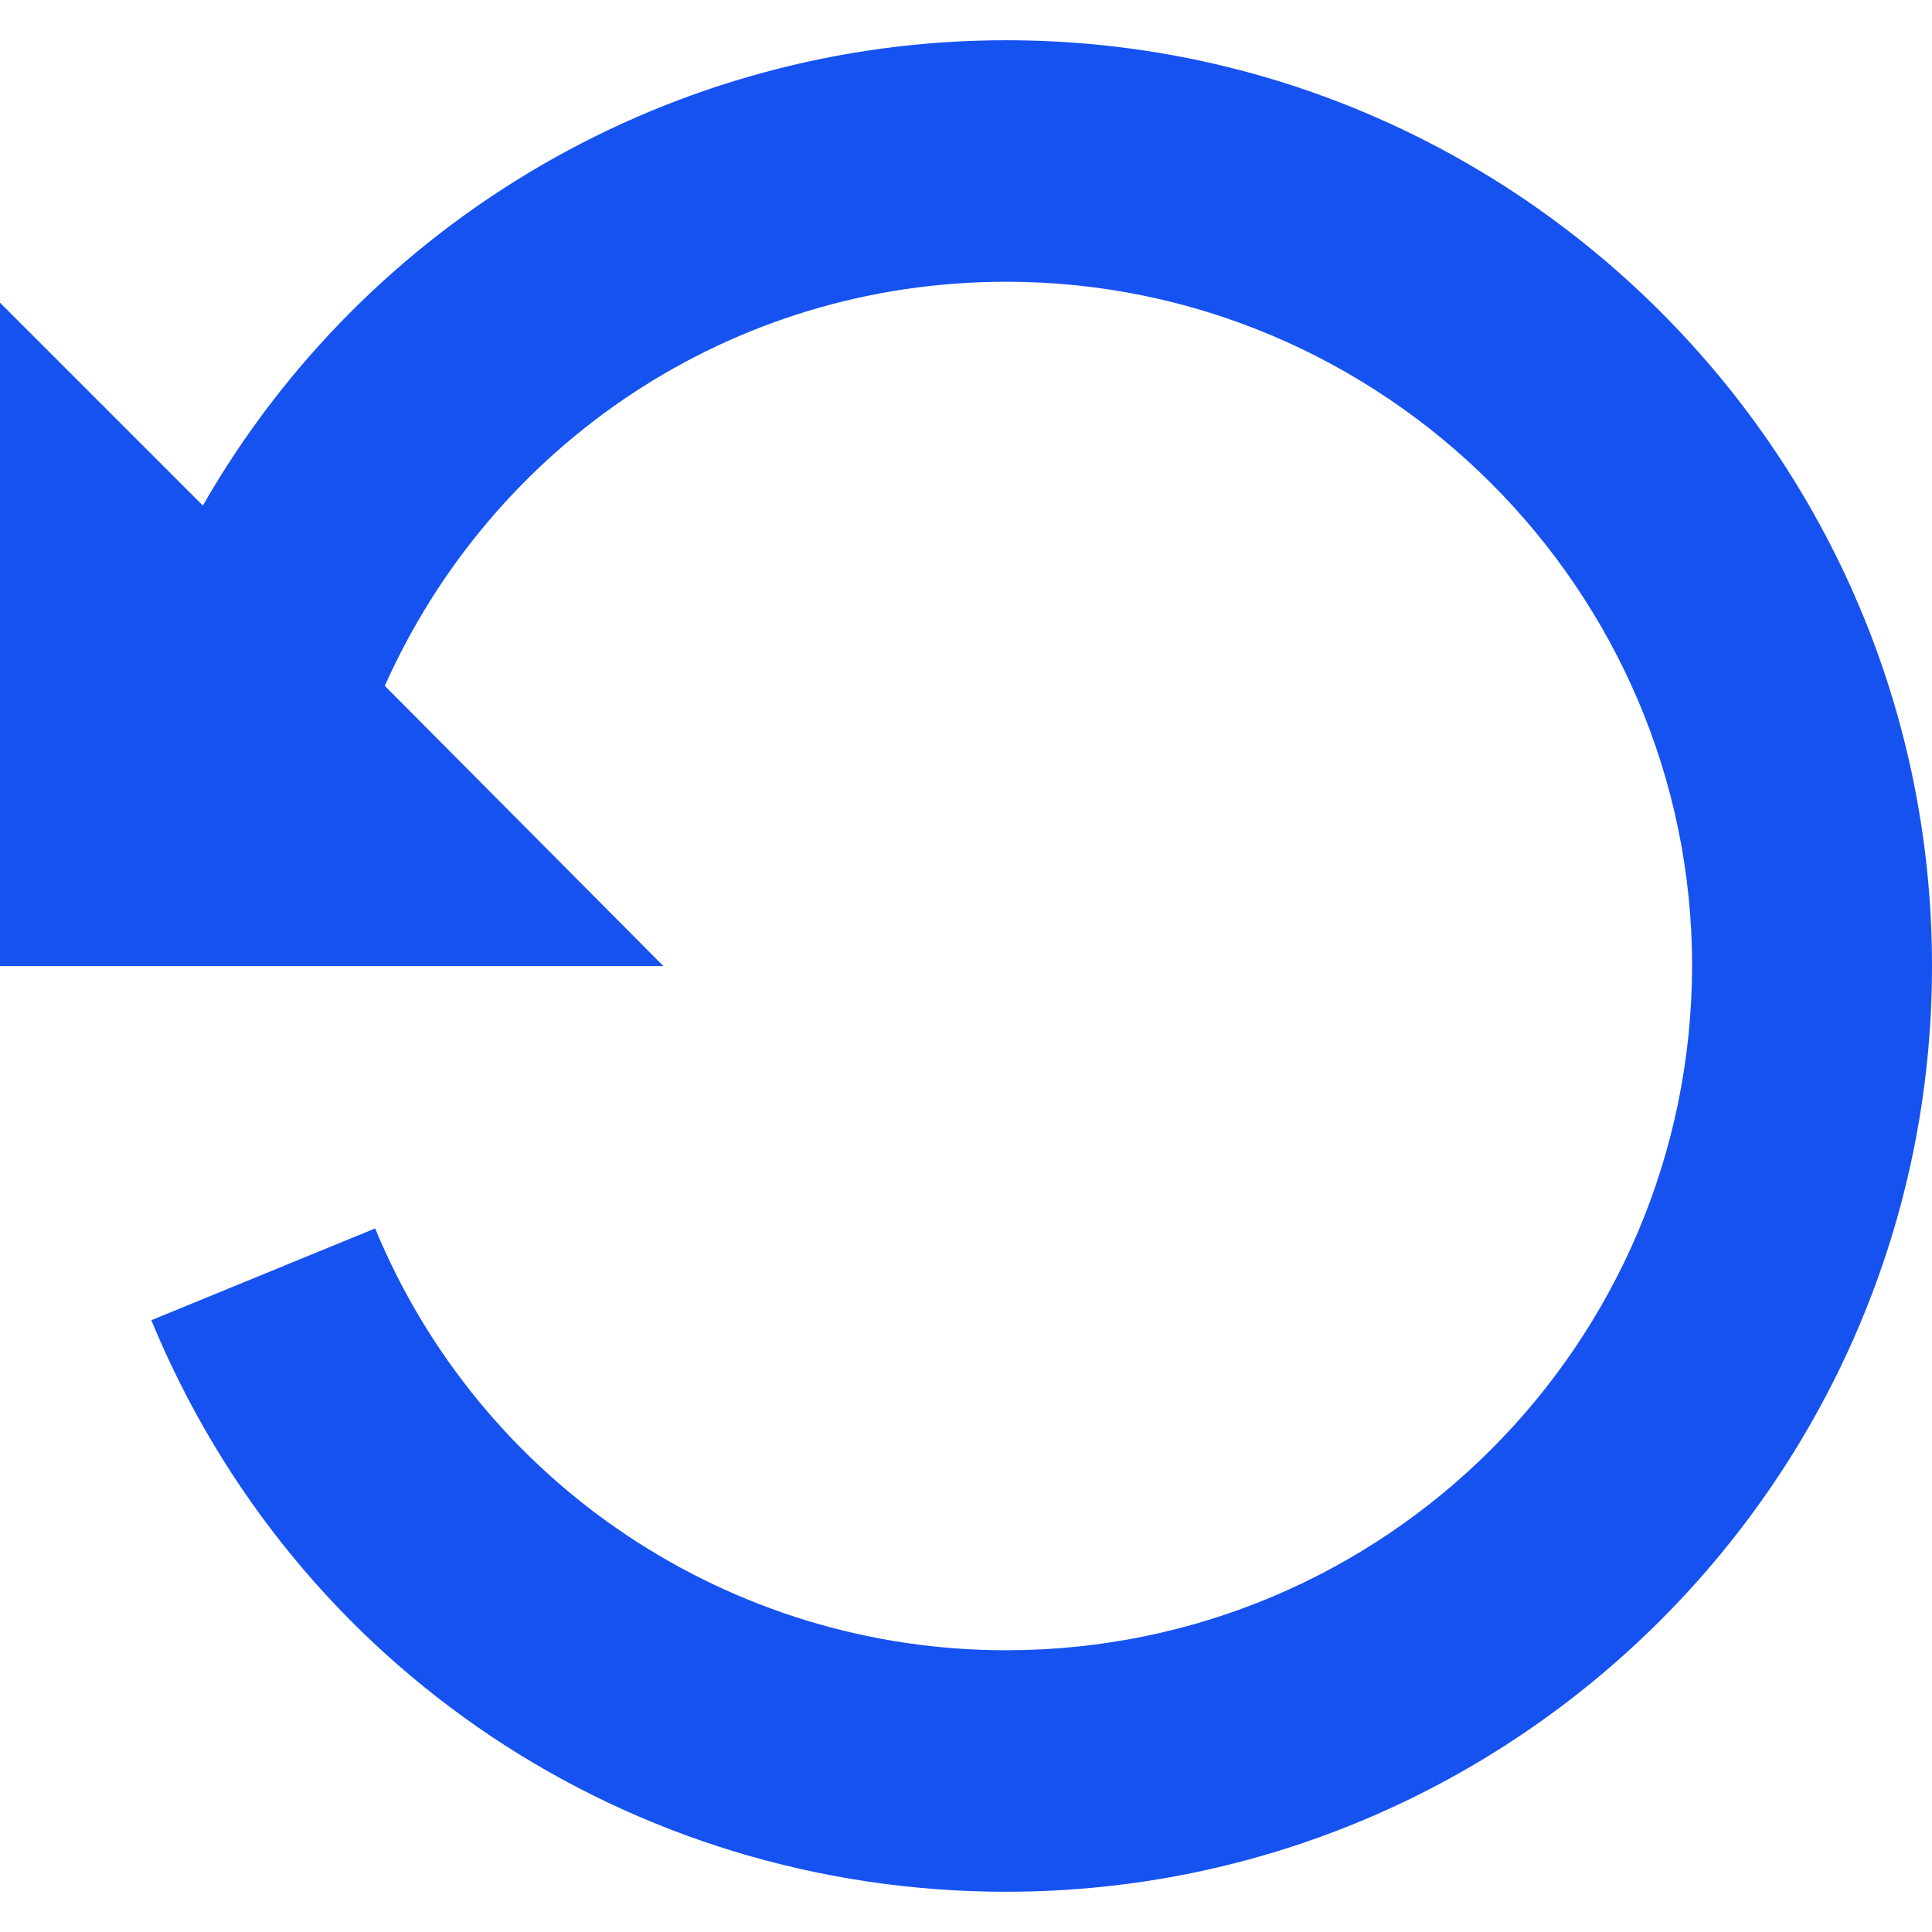
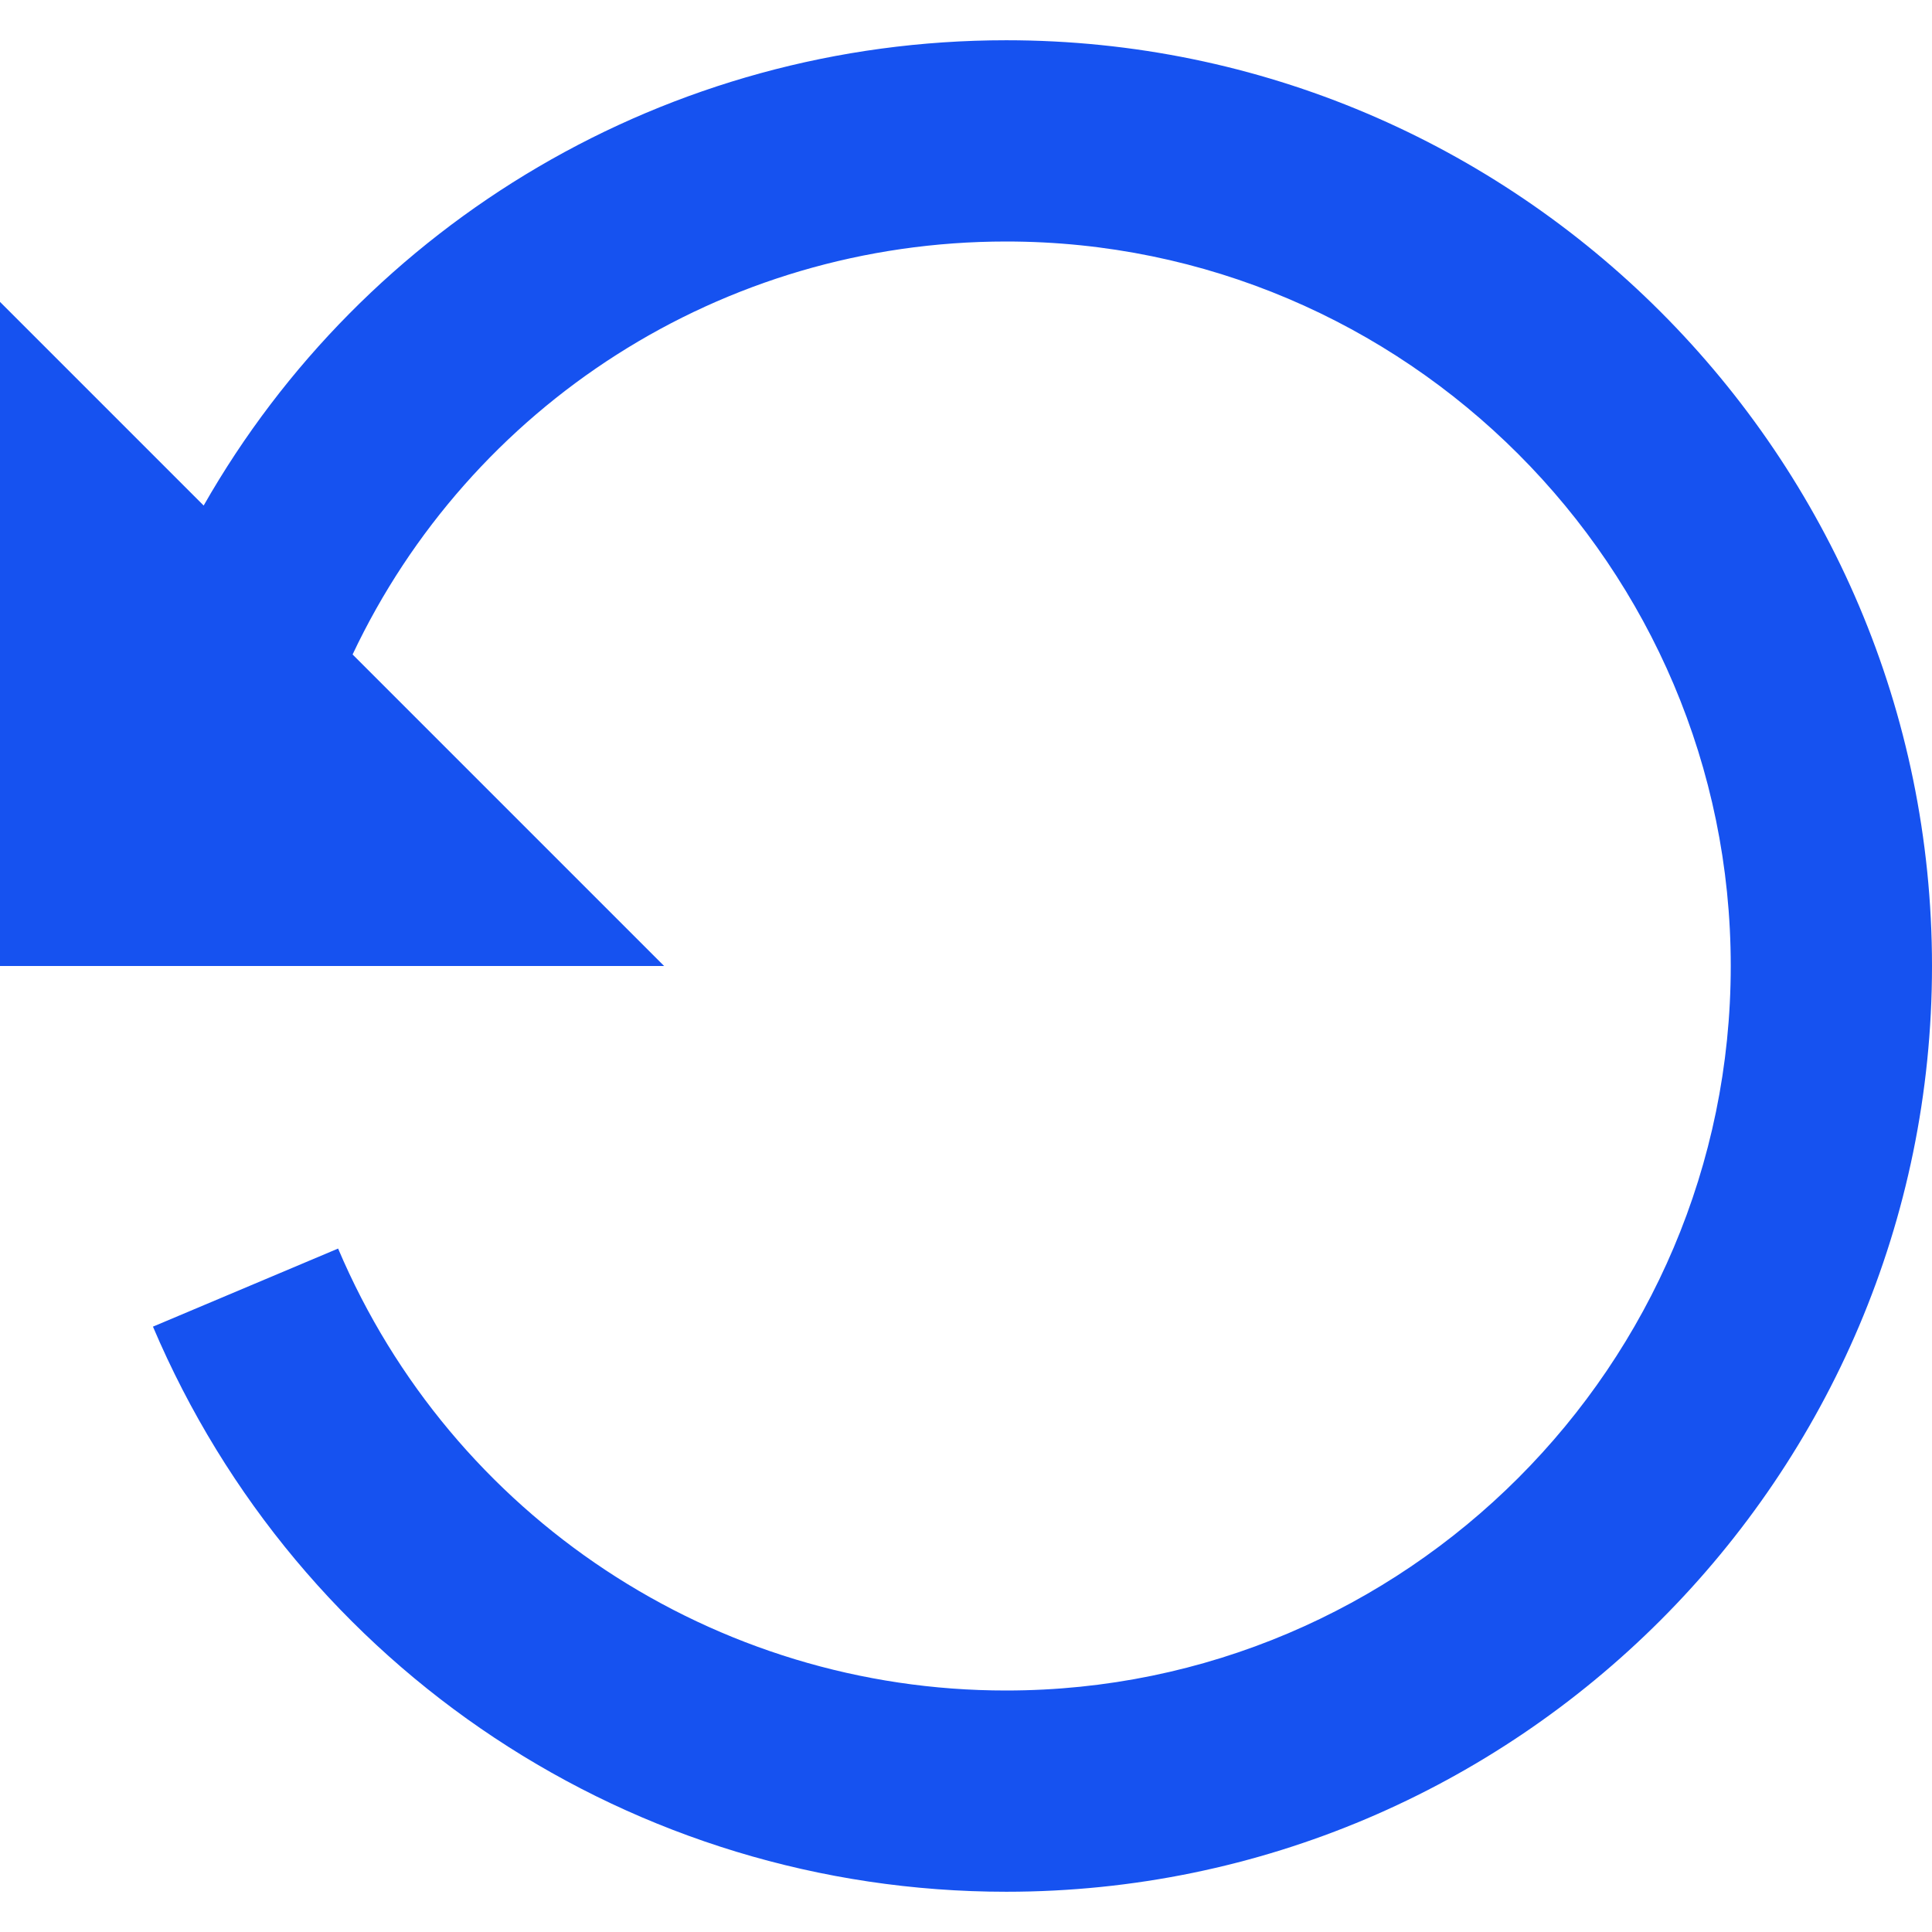
- <svg xmlns="http://www.w3.org/2000/svg" fill="none" viewBox="0 0 12 12">
-   <path fill="#1652F0" d="M6.25 11.75c-2.34 0-4.42-1.39-5.31-3.55l1.39-.57a4.24 4.24 0 003.93 2.62A4.26 4.26 0 0010.51 6c0-2.34-1.92-4.25-4.26-4.25-1.71 0-3.19 1.01-3.86 2.51L4.12 6H0V1.88l1.26 1.26A5.75 5.75 0 016.25.25C9.42.25 12 2.83 12 6s-2.58 5.75-5.75 5.75z" />
+ <svg xmlns="http://www.w3.org/2000/svg" fill="none" viewBox="0 0 24 24">
+   <path fill="#1652F0" d="M12.5 23.5c-4.63 0-8.79-2.76-10.6-7.02l2.3-.97A9.009 9.009 0 0012.5 21c4.96 0 9-4.04 9-9s-4.04-9-9-9C8.96 3 5.84 5.04 4.38 8.13L8.25 12H0V3.75l2.53 2.53C4.53 2.77 8.29.5 12.5.5 18.84.5 24 5.66 24 12s-5.16 11.5-11.5 11.5z" />
</svg>
